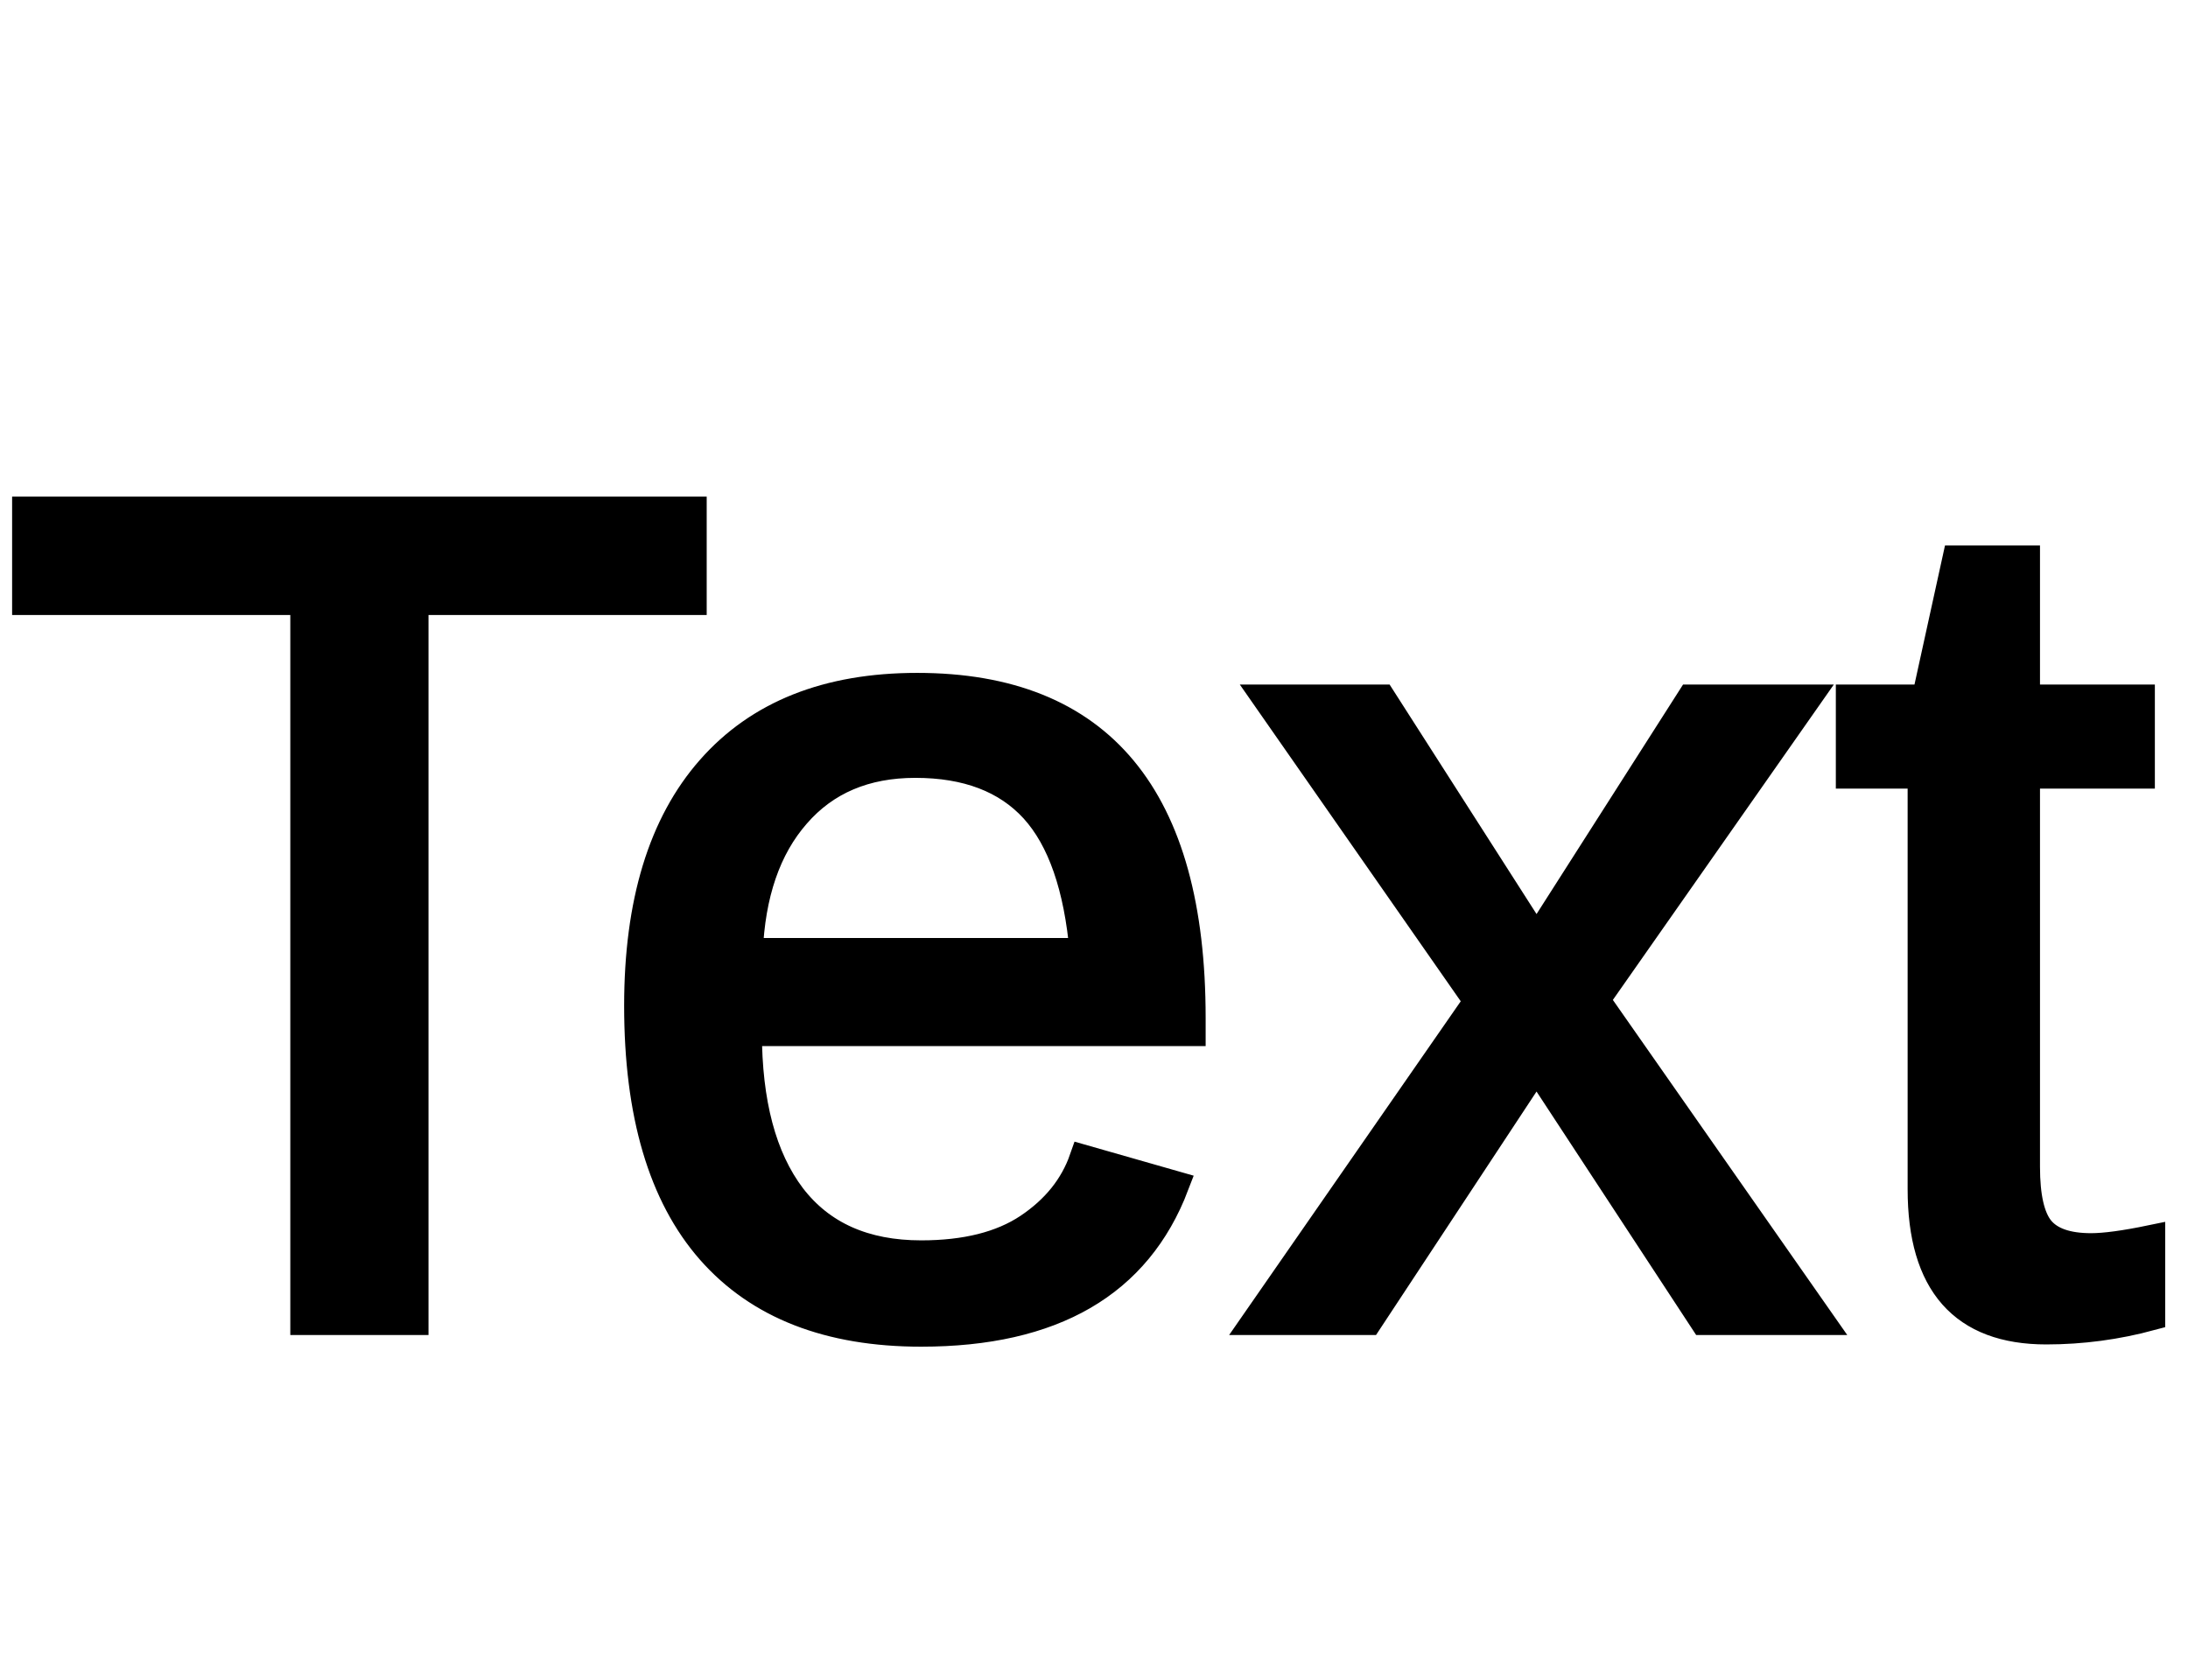
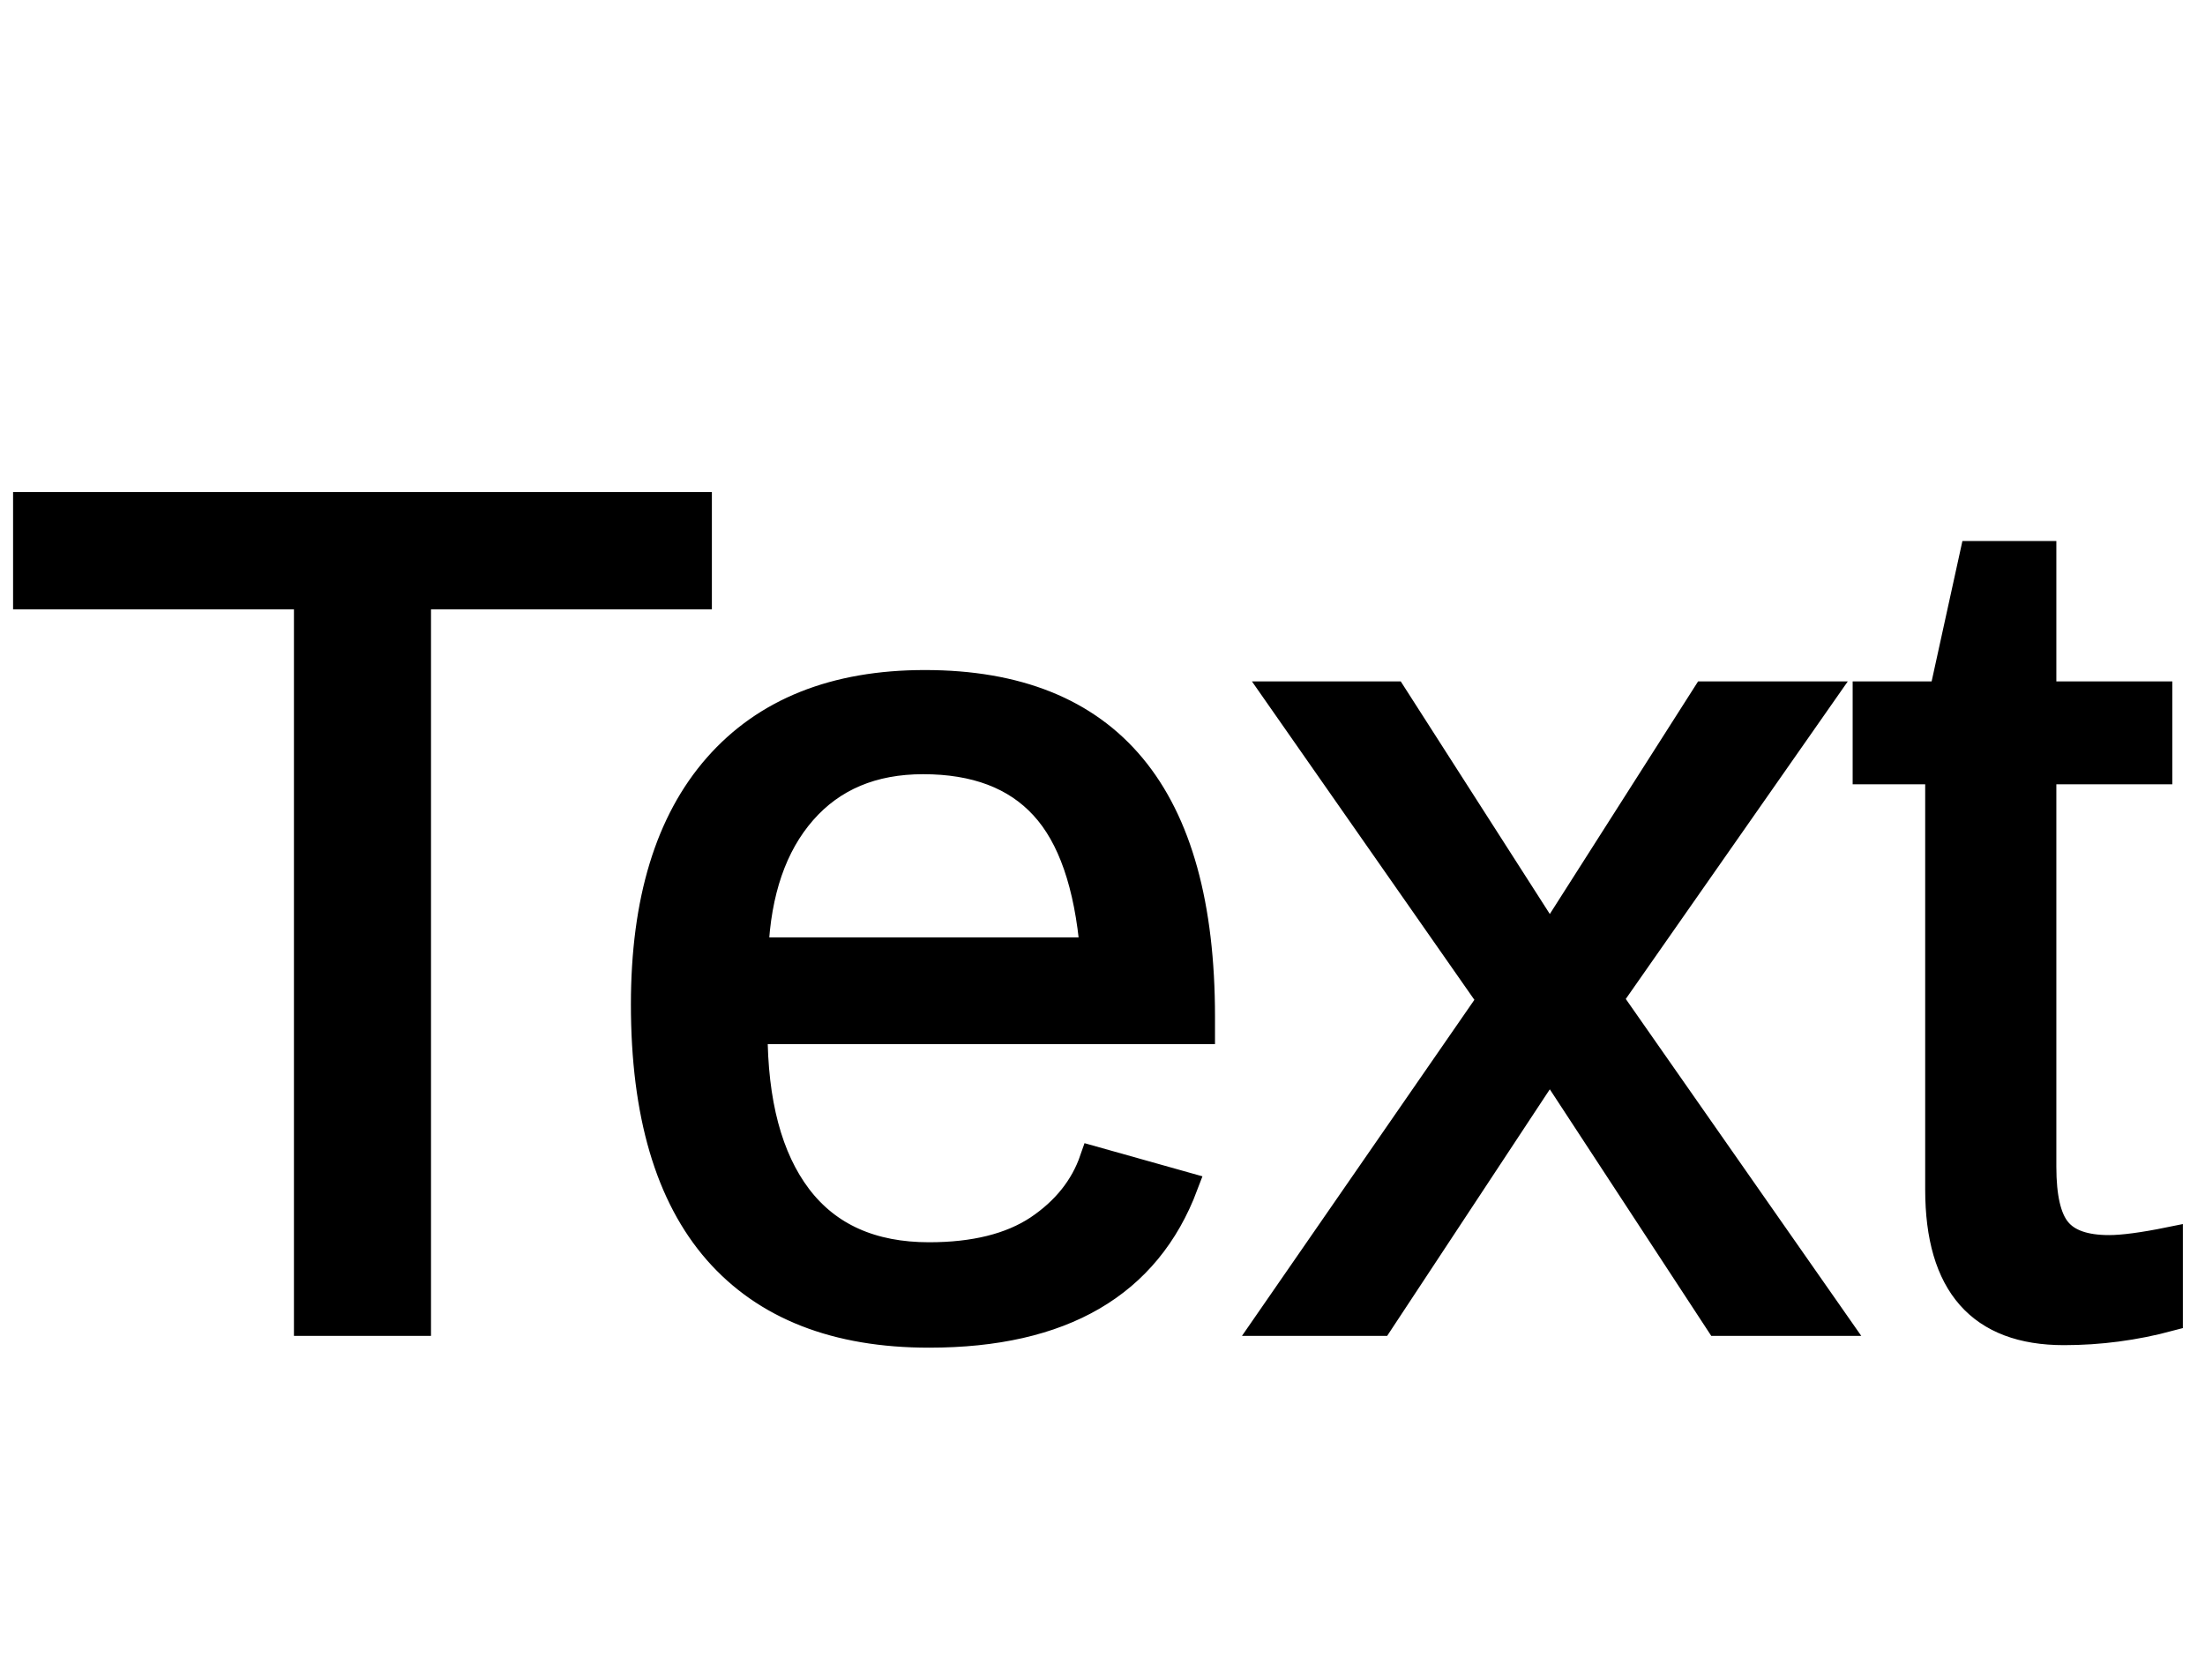
- <svg xmlns="http://www.w3.org/2000/svg" height="58.5" width="76.193">
-   <g transform="translate(-336,-167)">
-     <text style="font-family:Arial;font-size:41px" stroke="rgba(0,0,0,1)" stroke-width="1" fill="rgba(0,0,0,1)" stroke-dasharray="0" stroke-linecap="butt" transform="matrix(1,0,0,1,336,213)">Text</text>
+ <svg xmlns="http://www.w3.org/2000/svg" height="62.25" width="81.695">
+   <g transform="translate(-409,-154)">
+     <text x="409" y="203" style="font-family:Arial;font-size:44px" stroke="rgba(0,0,0,1)" stroke-width="1" fill="rgba(0,0,0,1)" stroke-dasharray="0" stroke-linecap="butt" transform="matrix(1,0,0,1,0,0)">Text</text>
  </g>
</svg>
